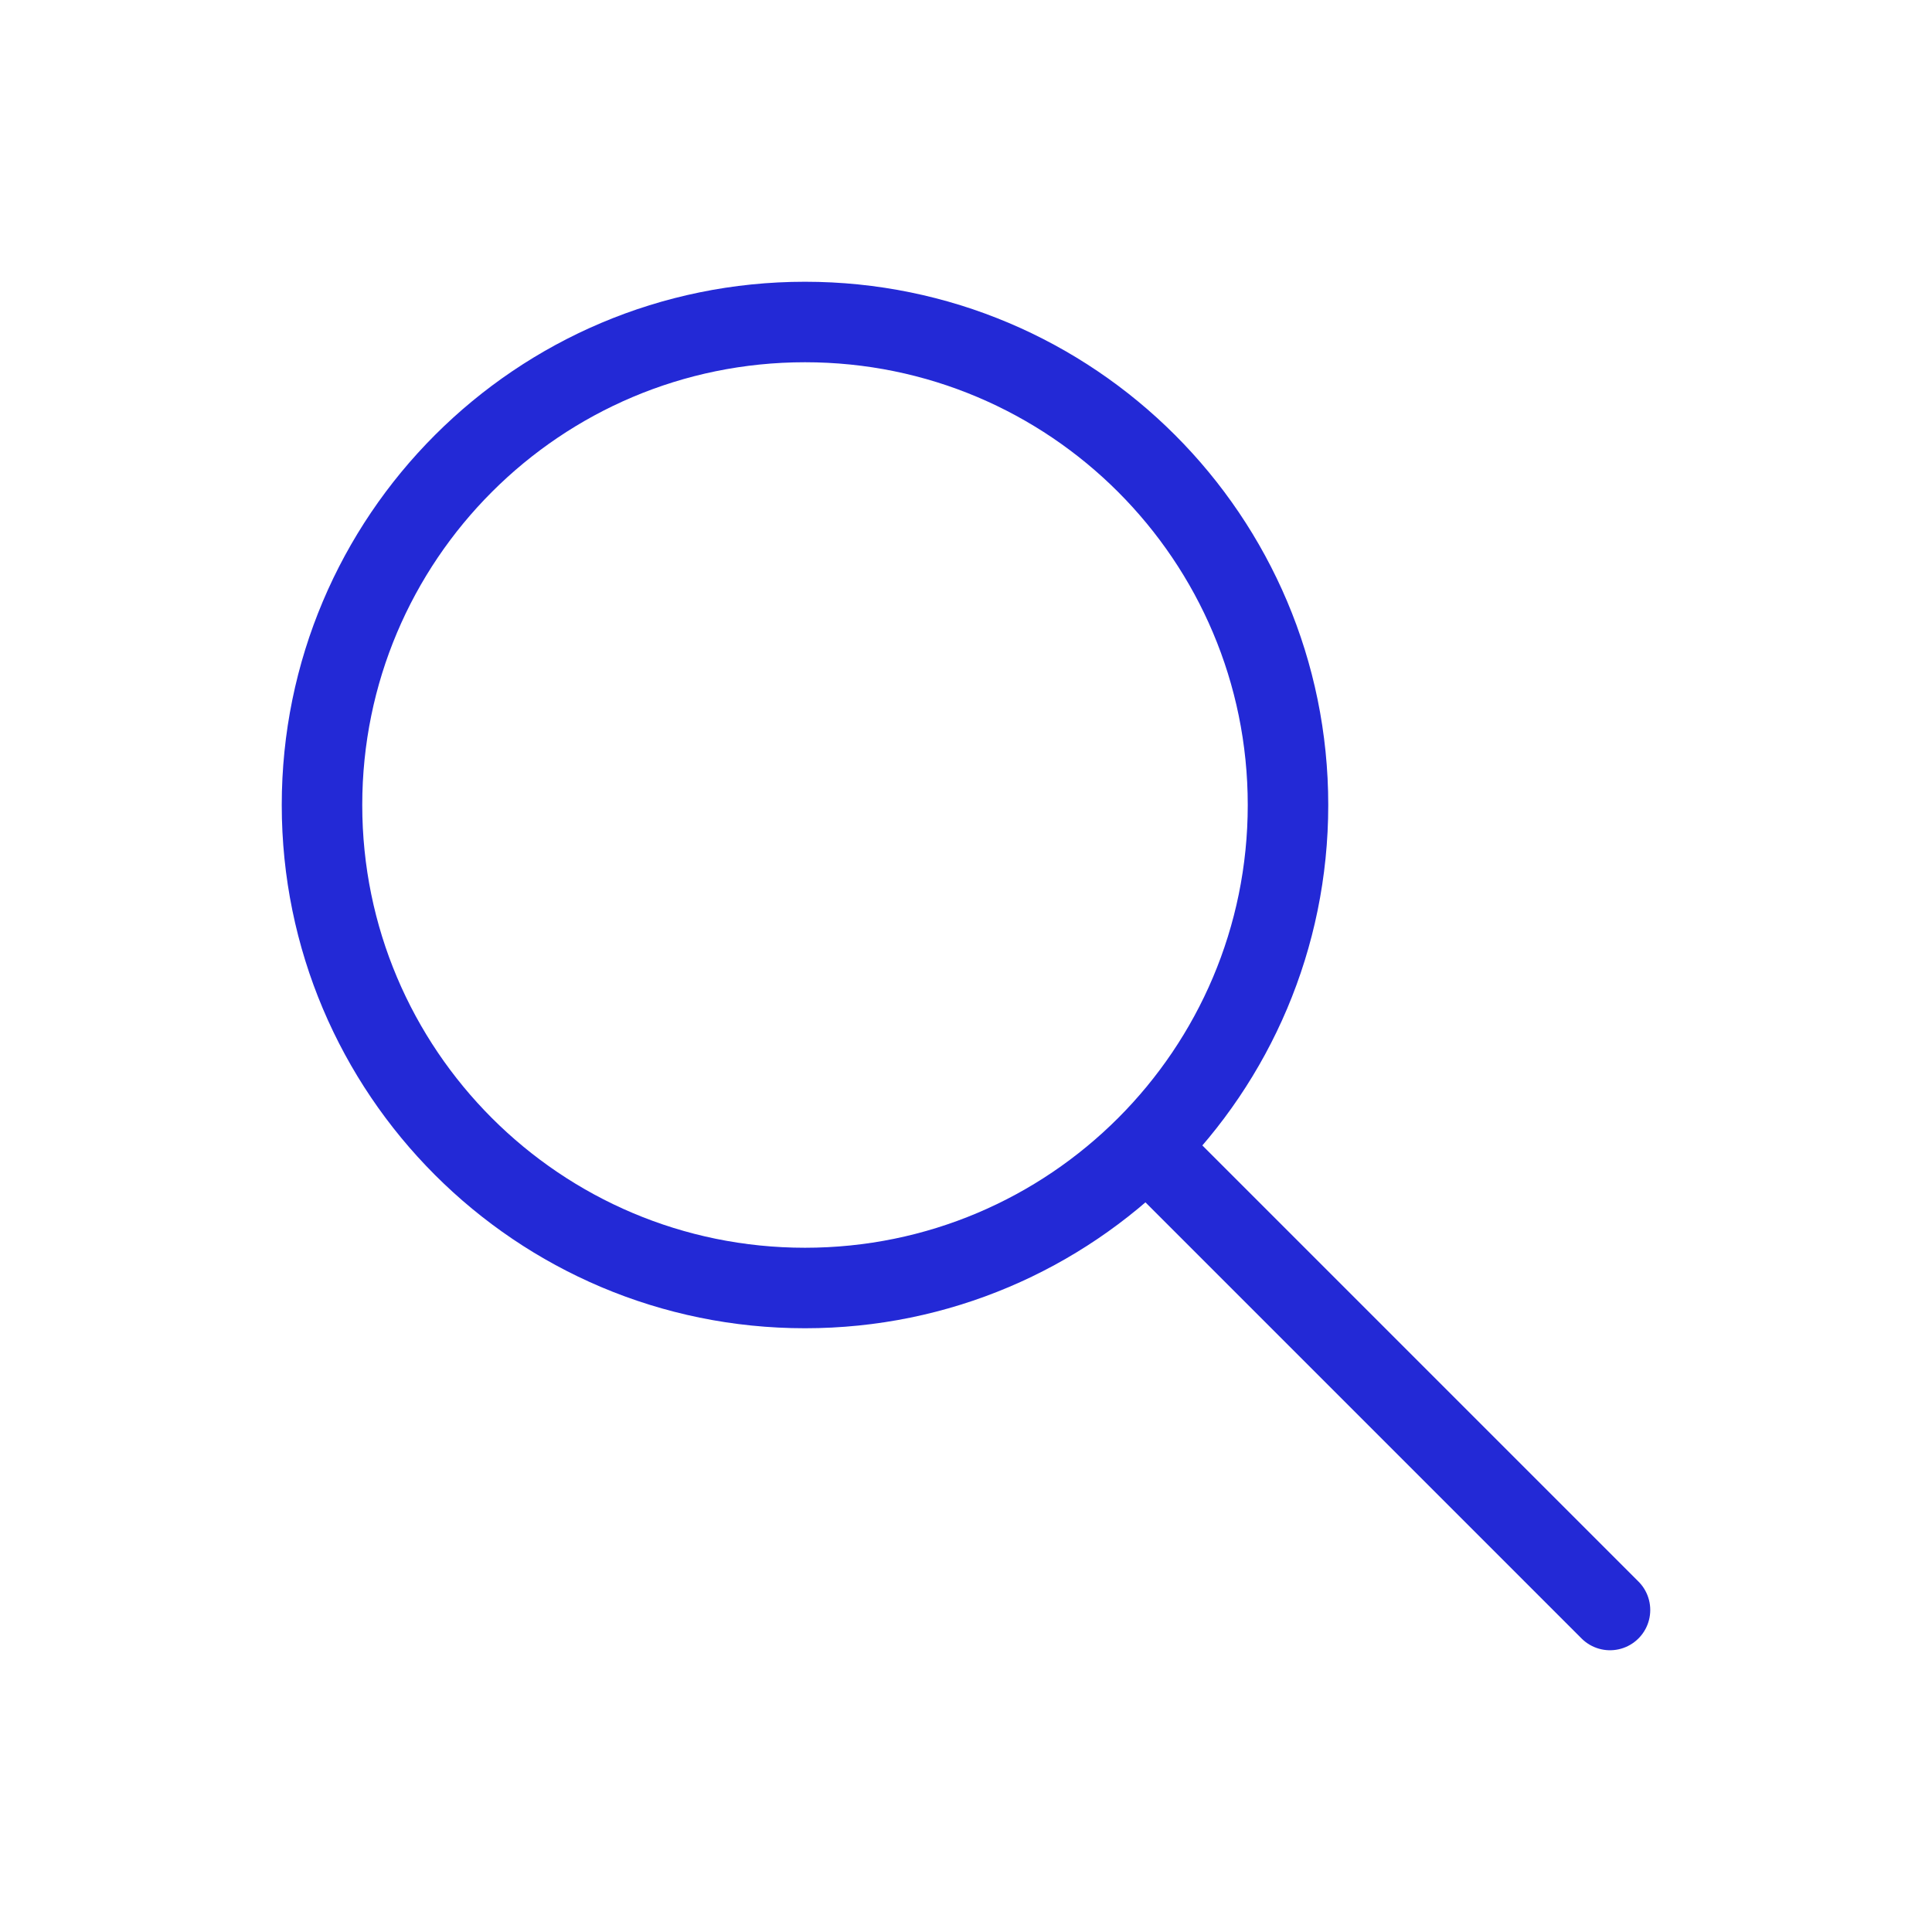
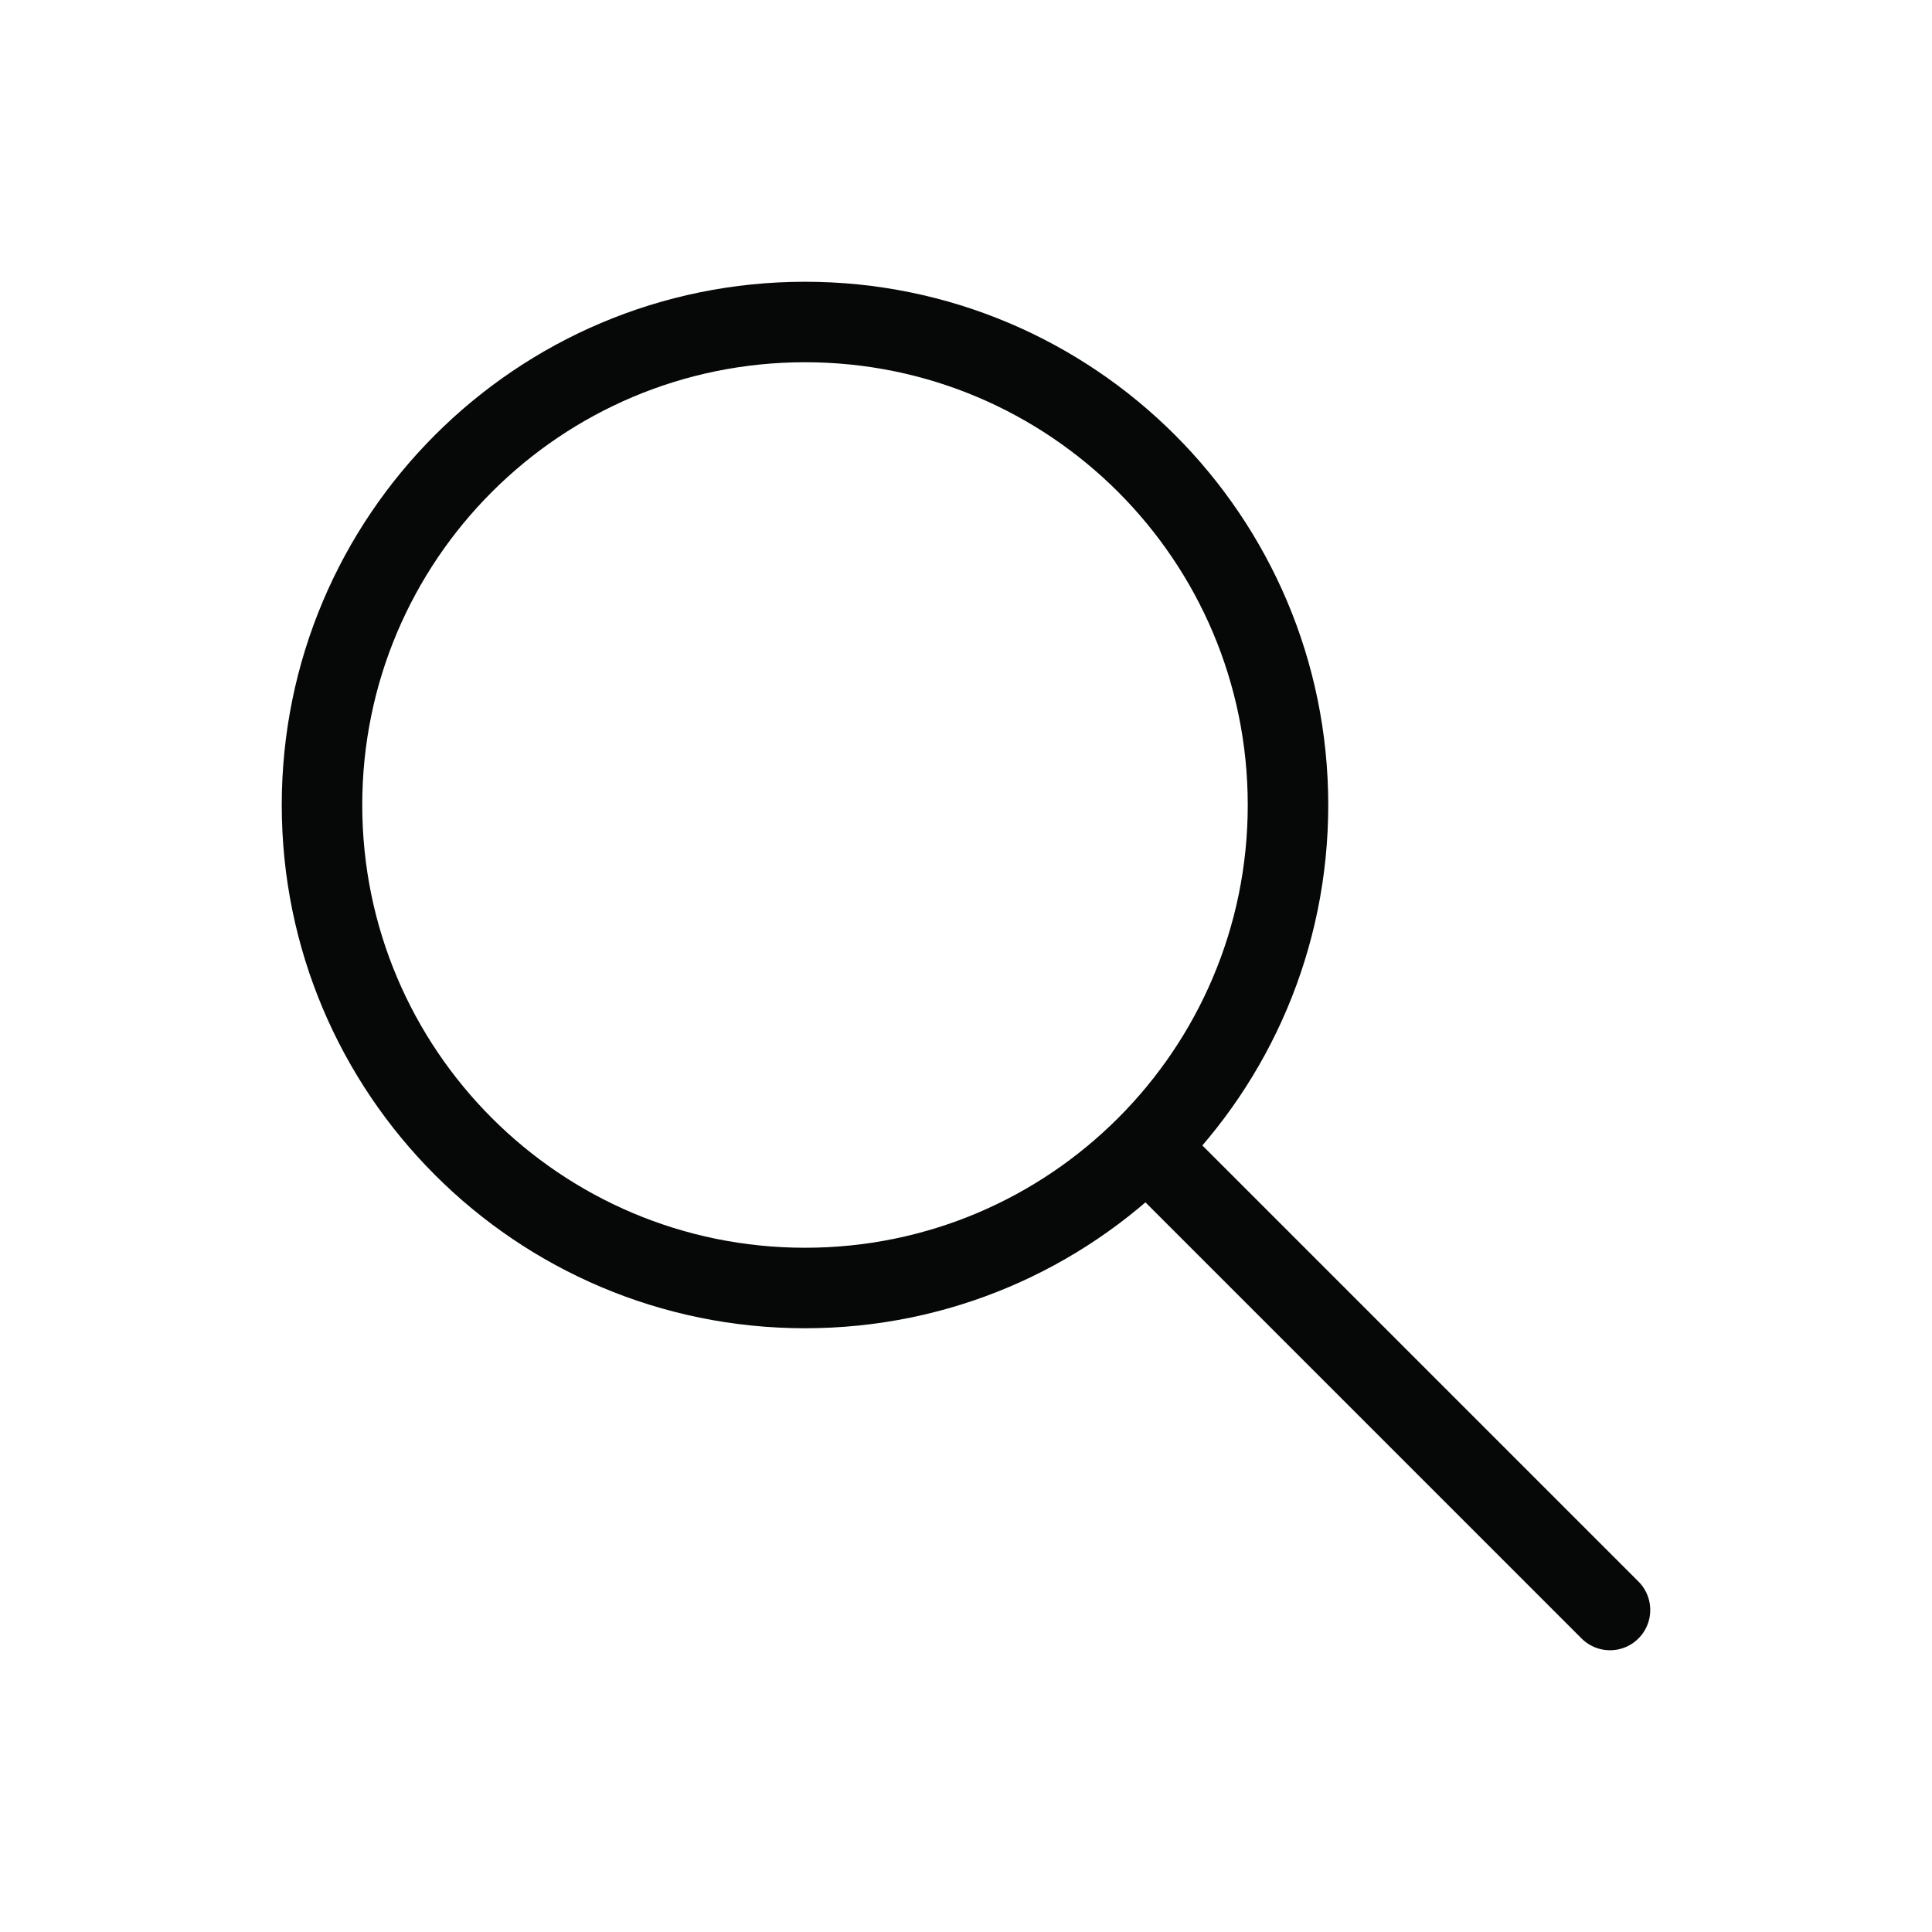
<svg xmlns="http://www.w3.org/2000/svg" width="24" height="24" viewBox="0 0 24 24" fill="none">
-   <g id="search">
-     <path id="Path 5" d="M14.412 14.412L20 20" stroke="#2329D6" stroke-linecap="round" />
-     <path id="Oval" fill-rule="evenodd" clip-rule="evenodd" d="M10 16C13.314 16 16 13.314 16 10C16 6.686 13.314 4 10 4C6.686 4 4 6.686 4 10C4 13.314 6.686 16 10 16Z" stroke="#2329D6" />
-   </g>
+   <path d="M14.412 14.412L20 20" stroke="#060707" stroke-linecap="round" />
+   <path fill-rule="evenodd" clip-rule="evenodd" d="M10 16C13.314 16 16 13.314 16 10C16 6.686 13.314 4 10 4C6.686 4 4 6.686 4 10C4 13.314 6.686 16 10 16Z" stroke="#060707" />
</svg>
